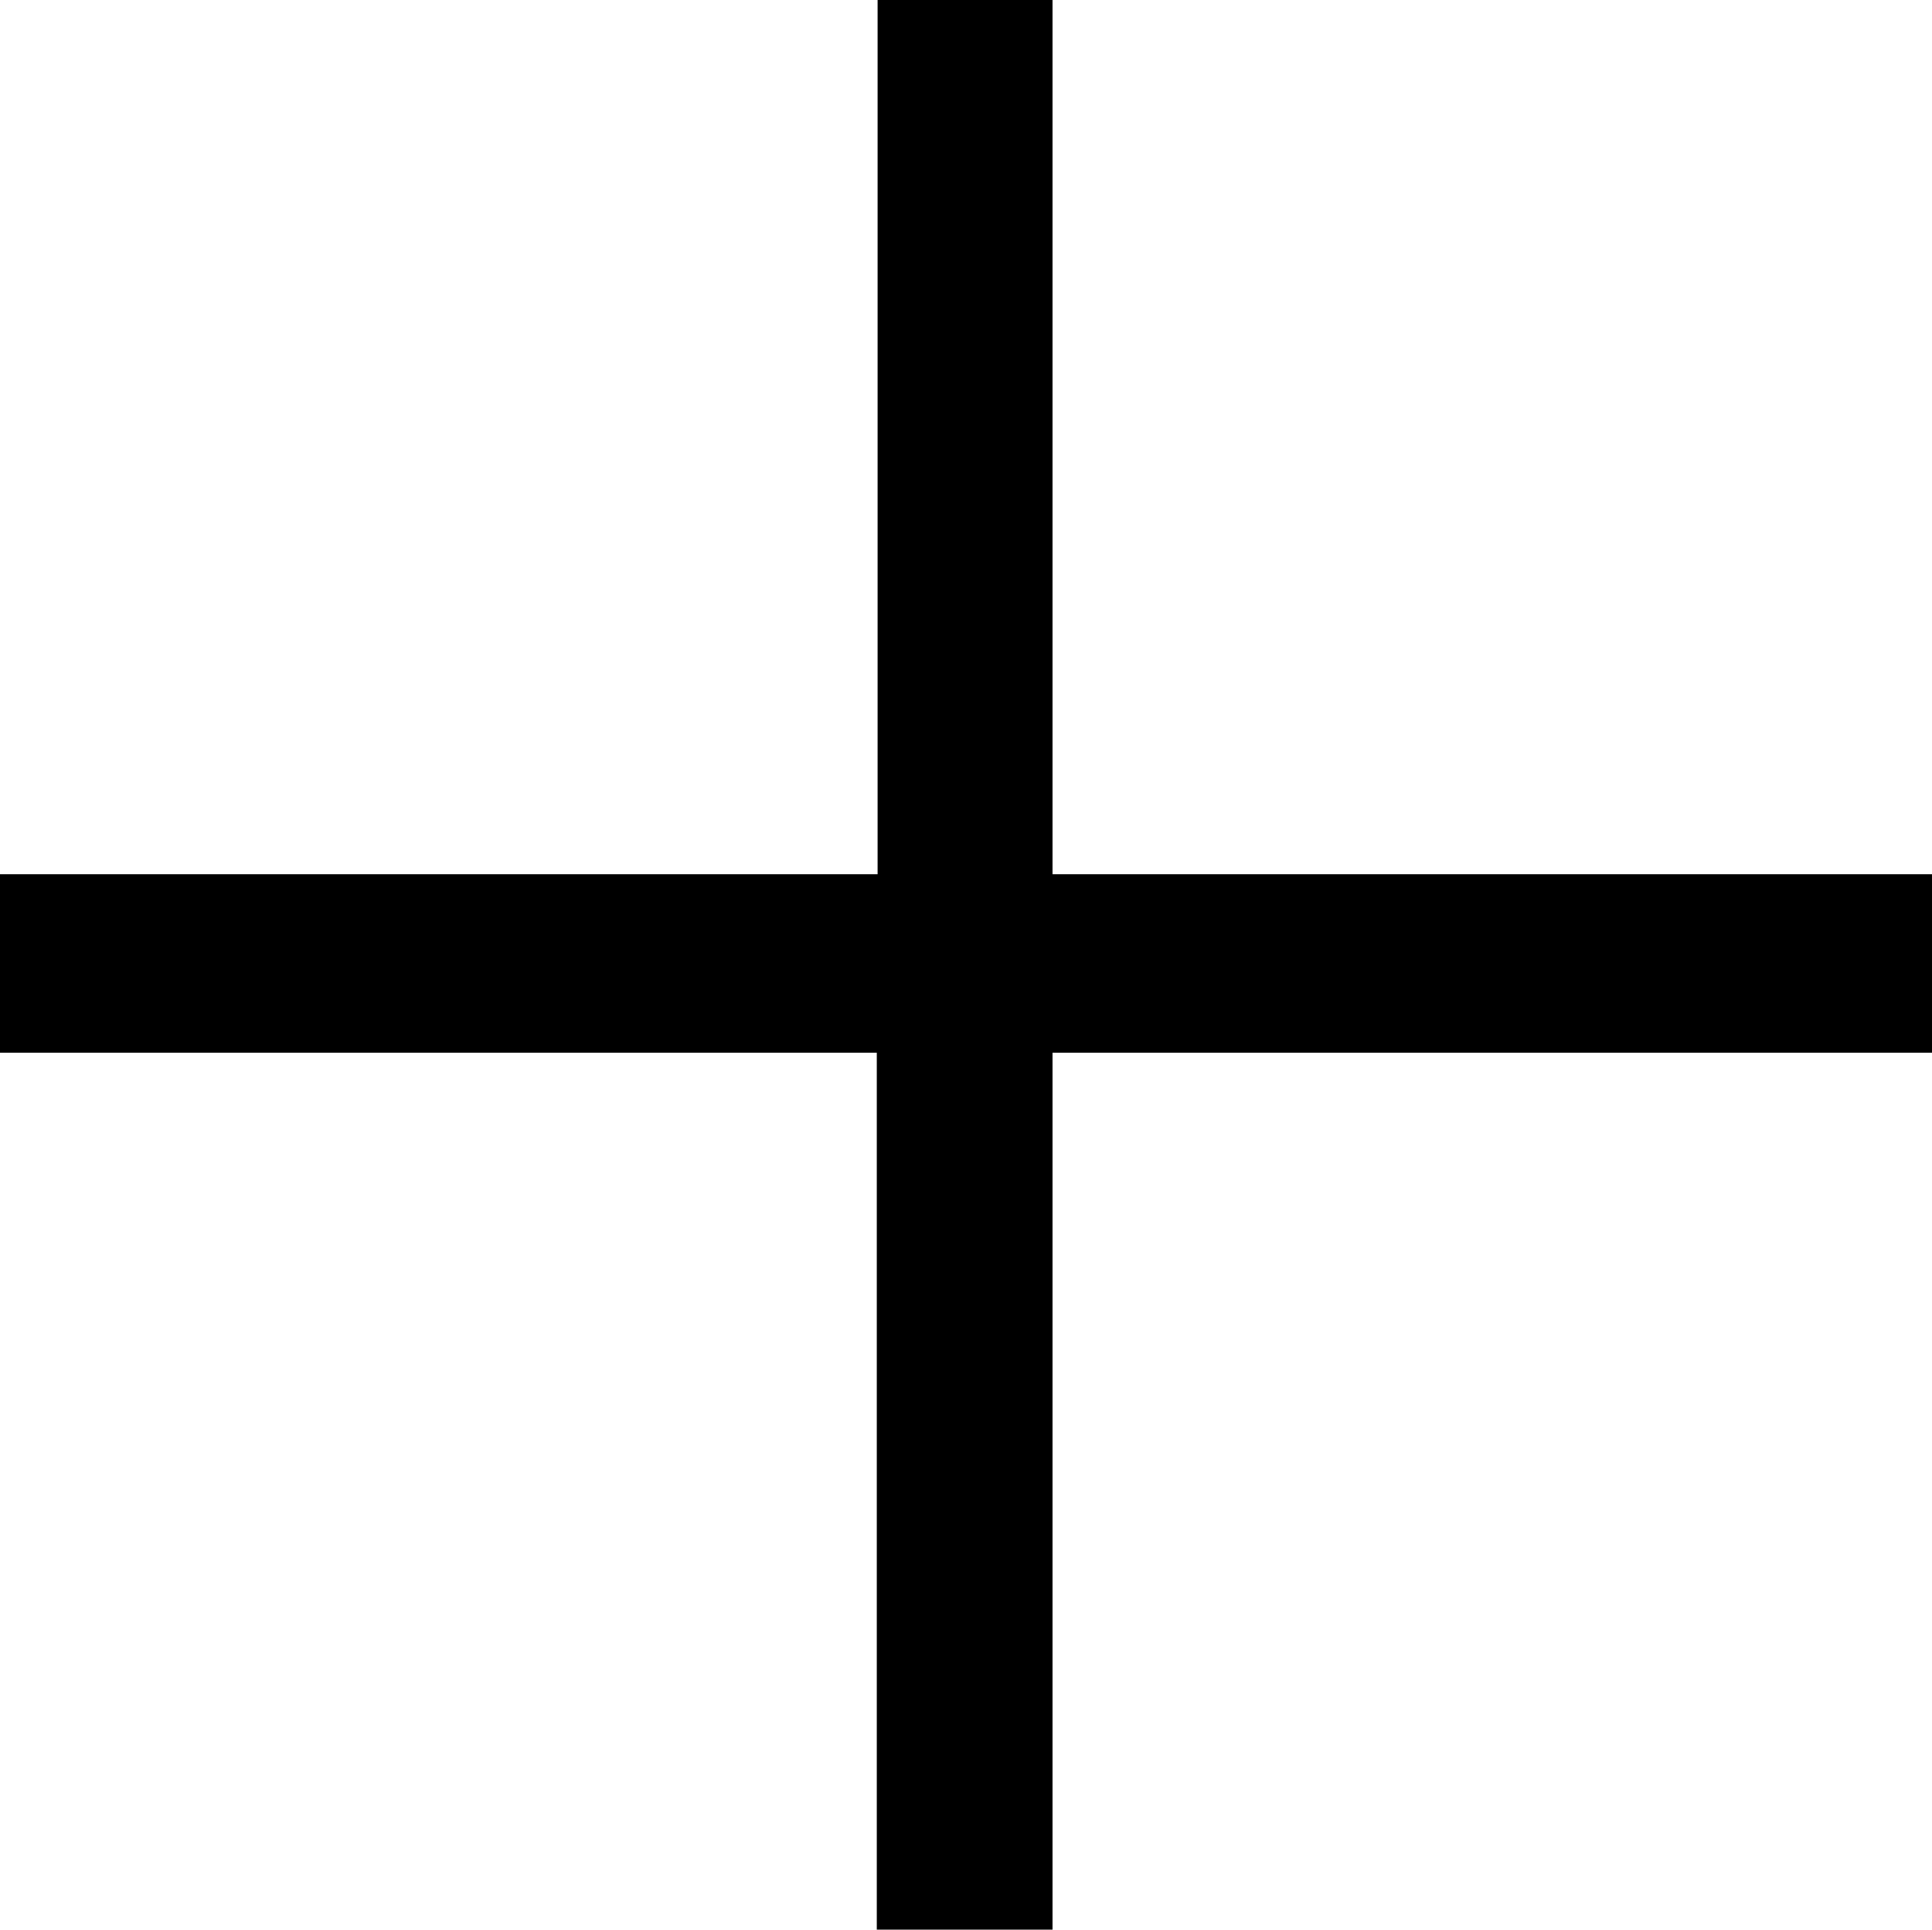
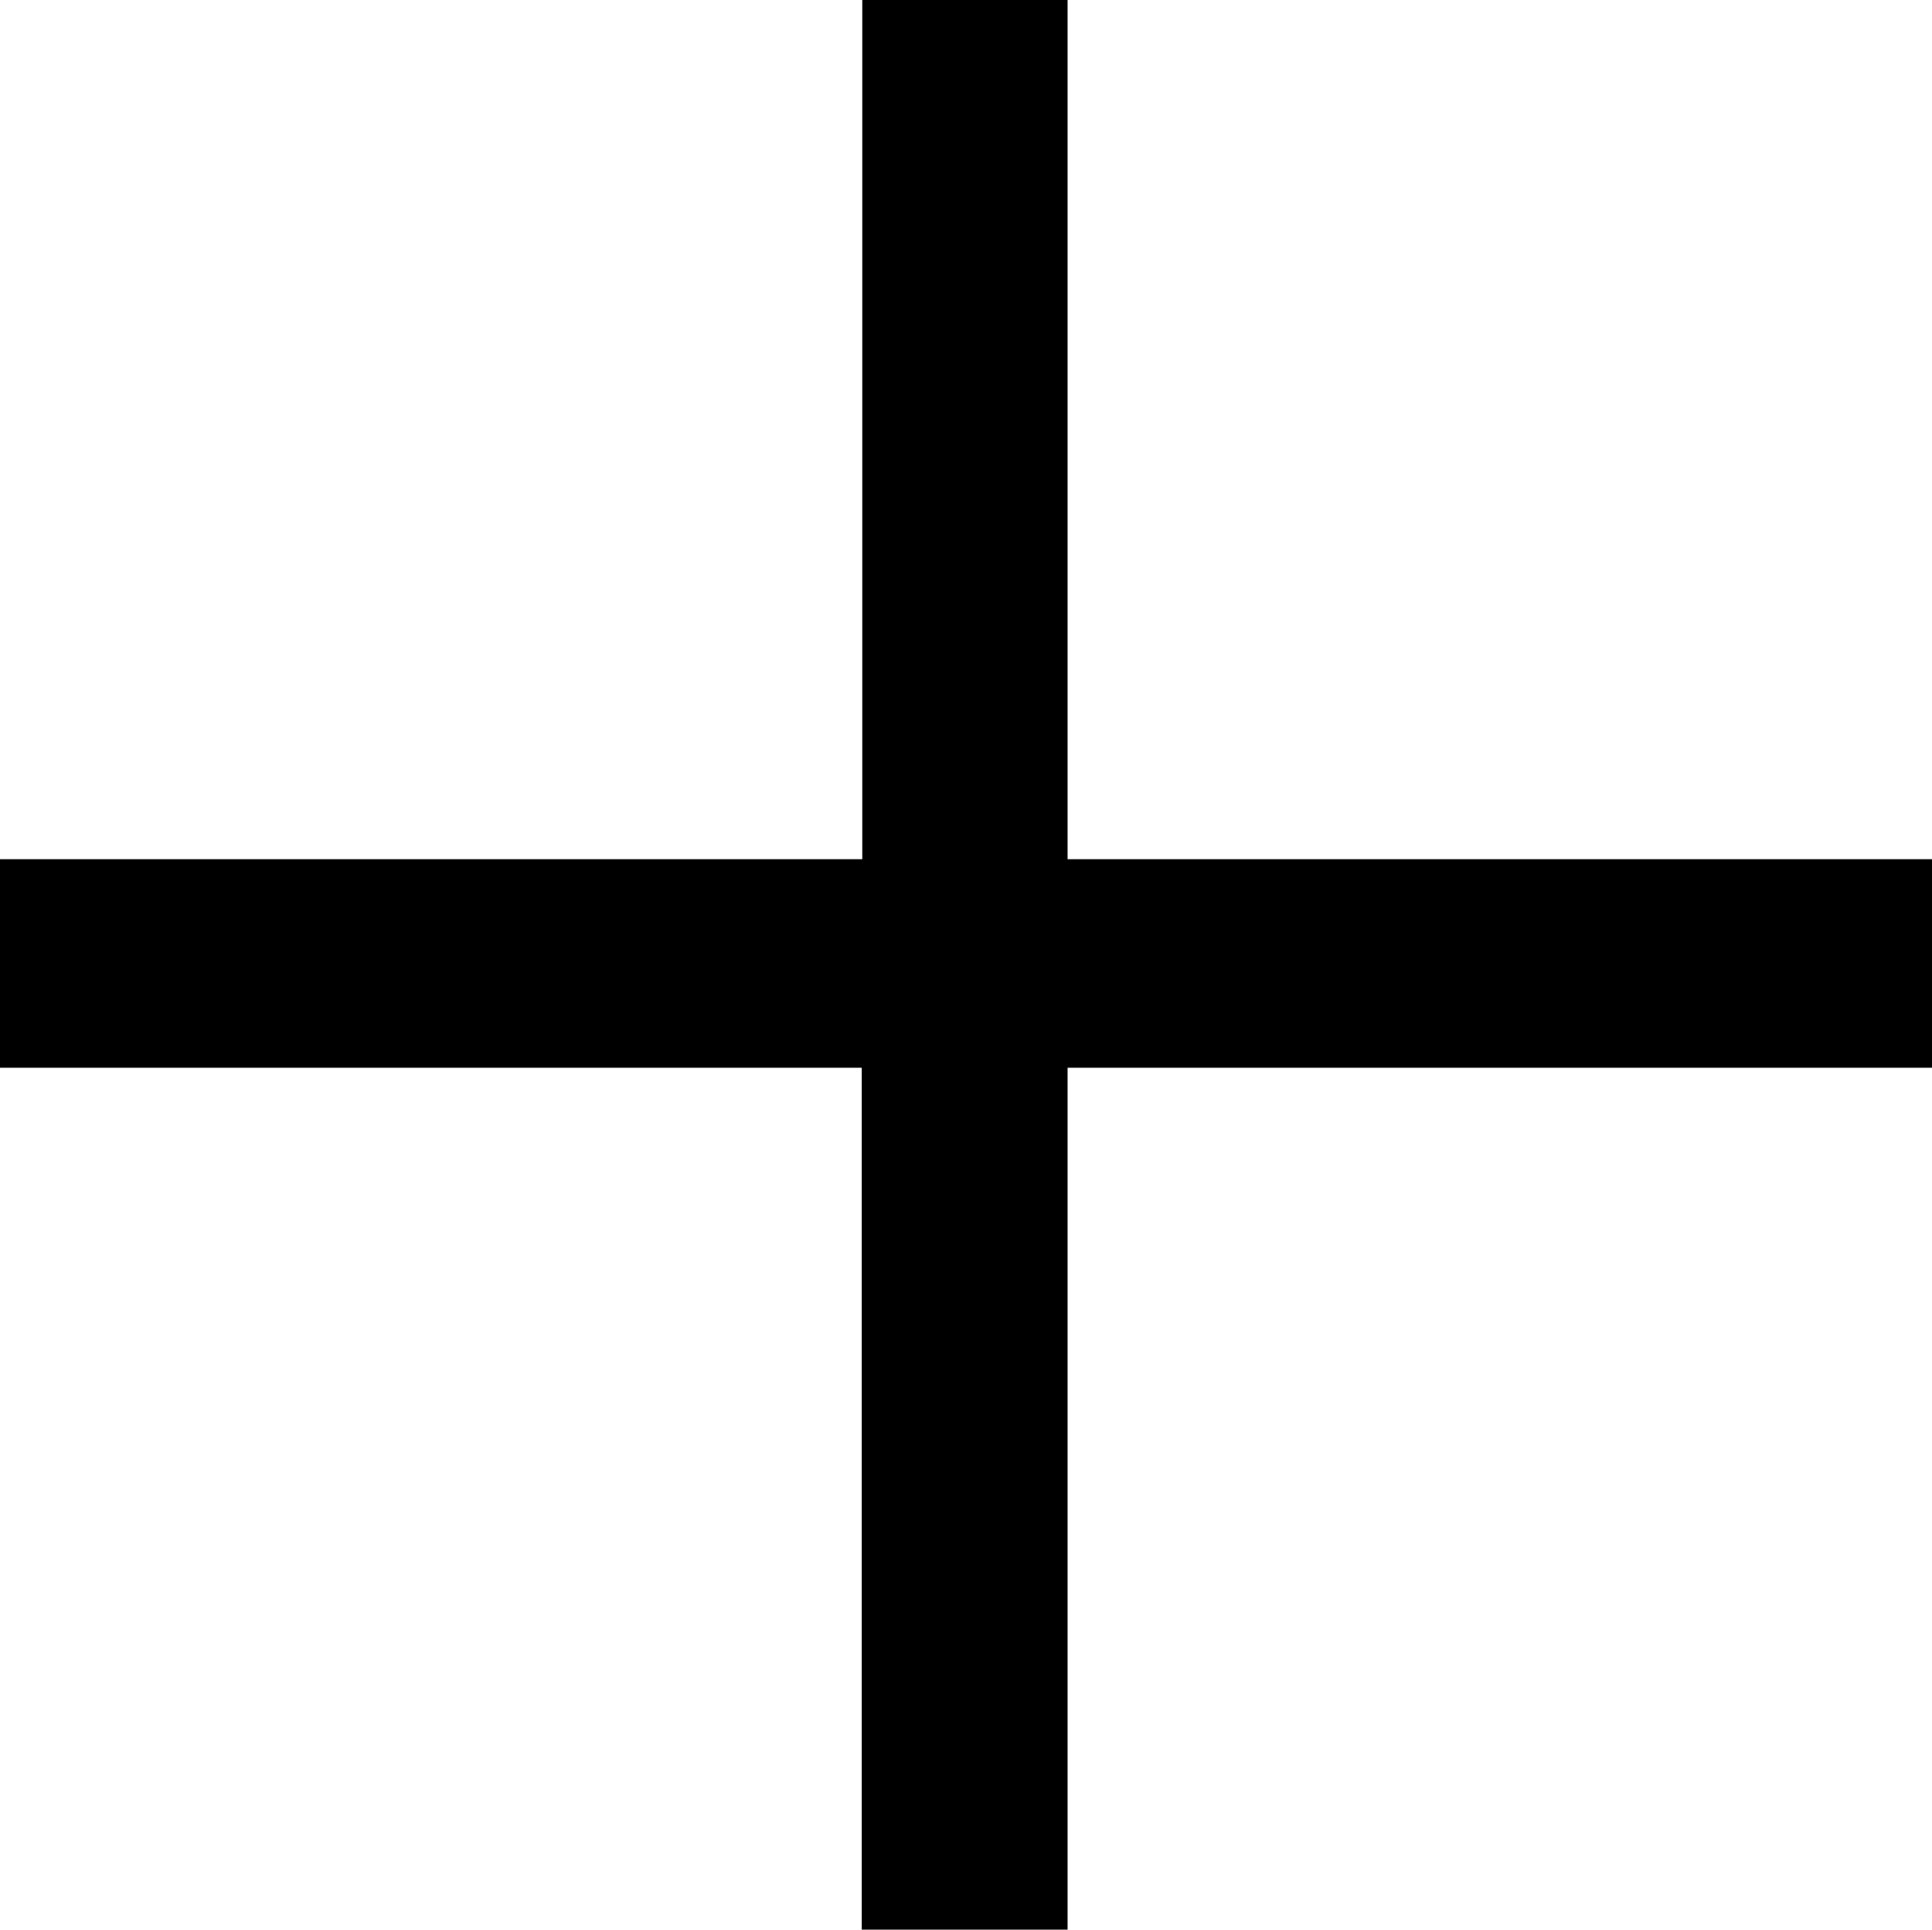
<svg xmlns="http://www.w3.org/2000/svg" id="Layer_1" version="1.1" viewBox="0 0 719 718">
-   <polygon points="391.7 0 391.7 325.3 719 325.3 719 391.7 391.7 391.7 391.7 718 326.3 718 326.3 391.7 0 391.7 0 325.3 326.6 325.3 326.6 0 391.7 0" />
+   <polygon points="397.3 0 397.3 319.7 719 319.7 719 397.3 397.3 397.3 397.3 718 320.7 718 320.7 397.3 0 397.3 0 319.7 320.9 319.7 320.9 0 397.3 0" />
</svg>
